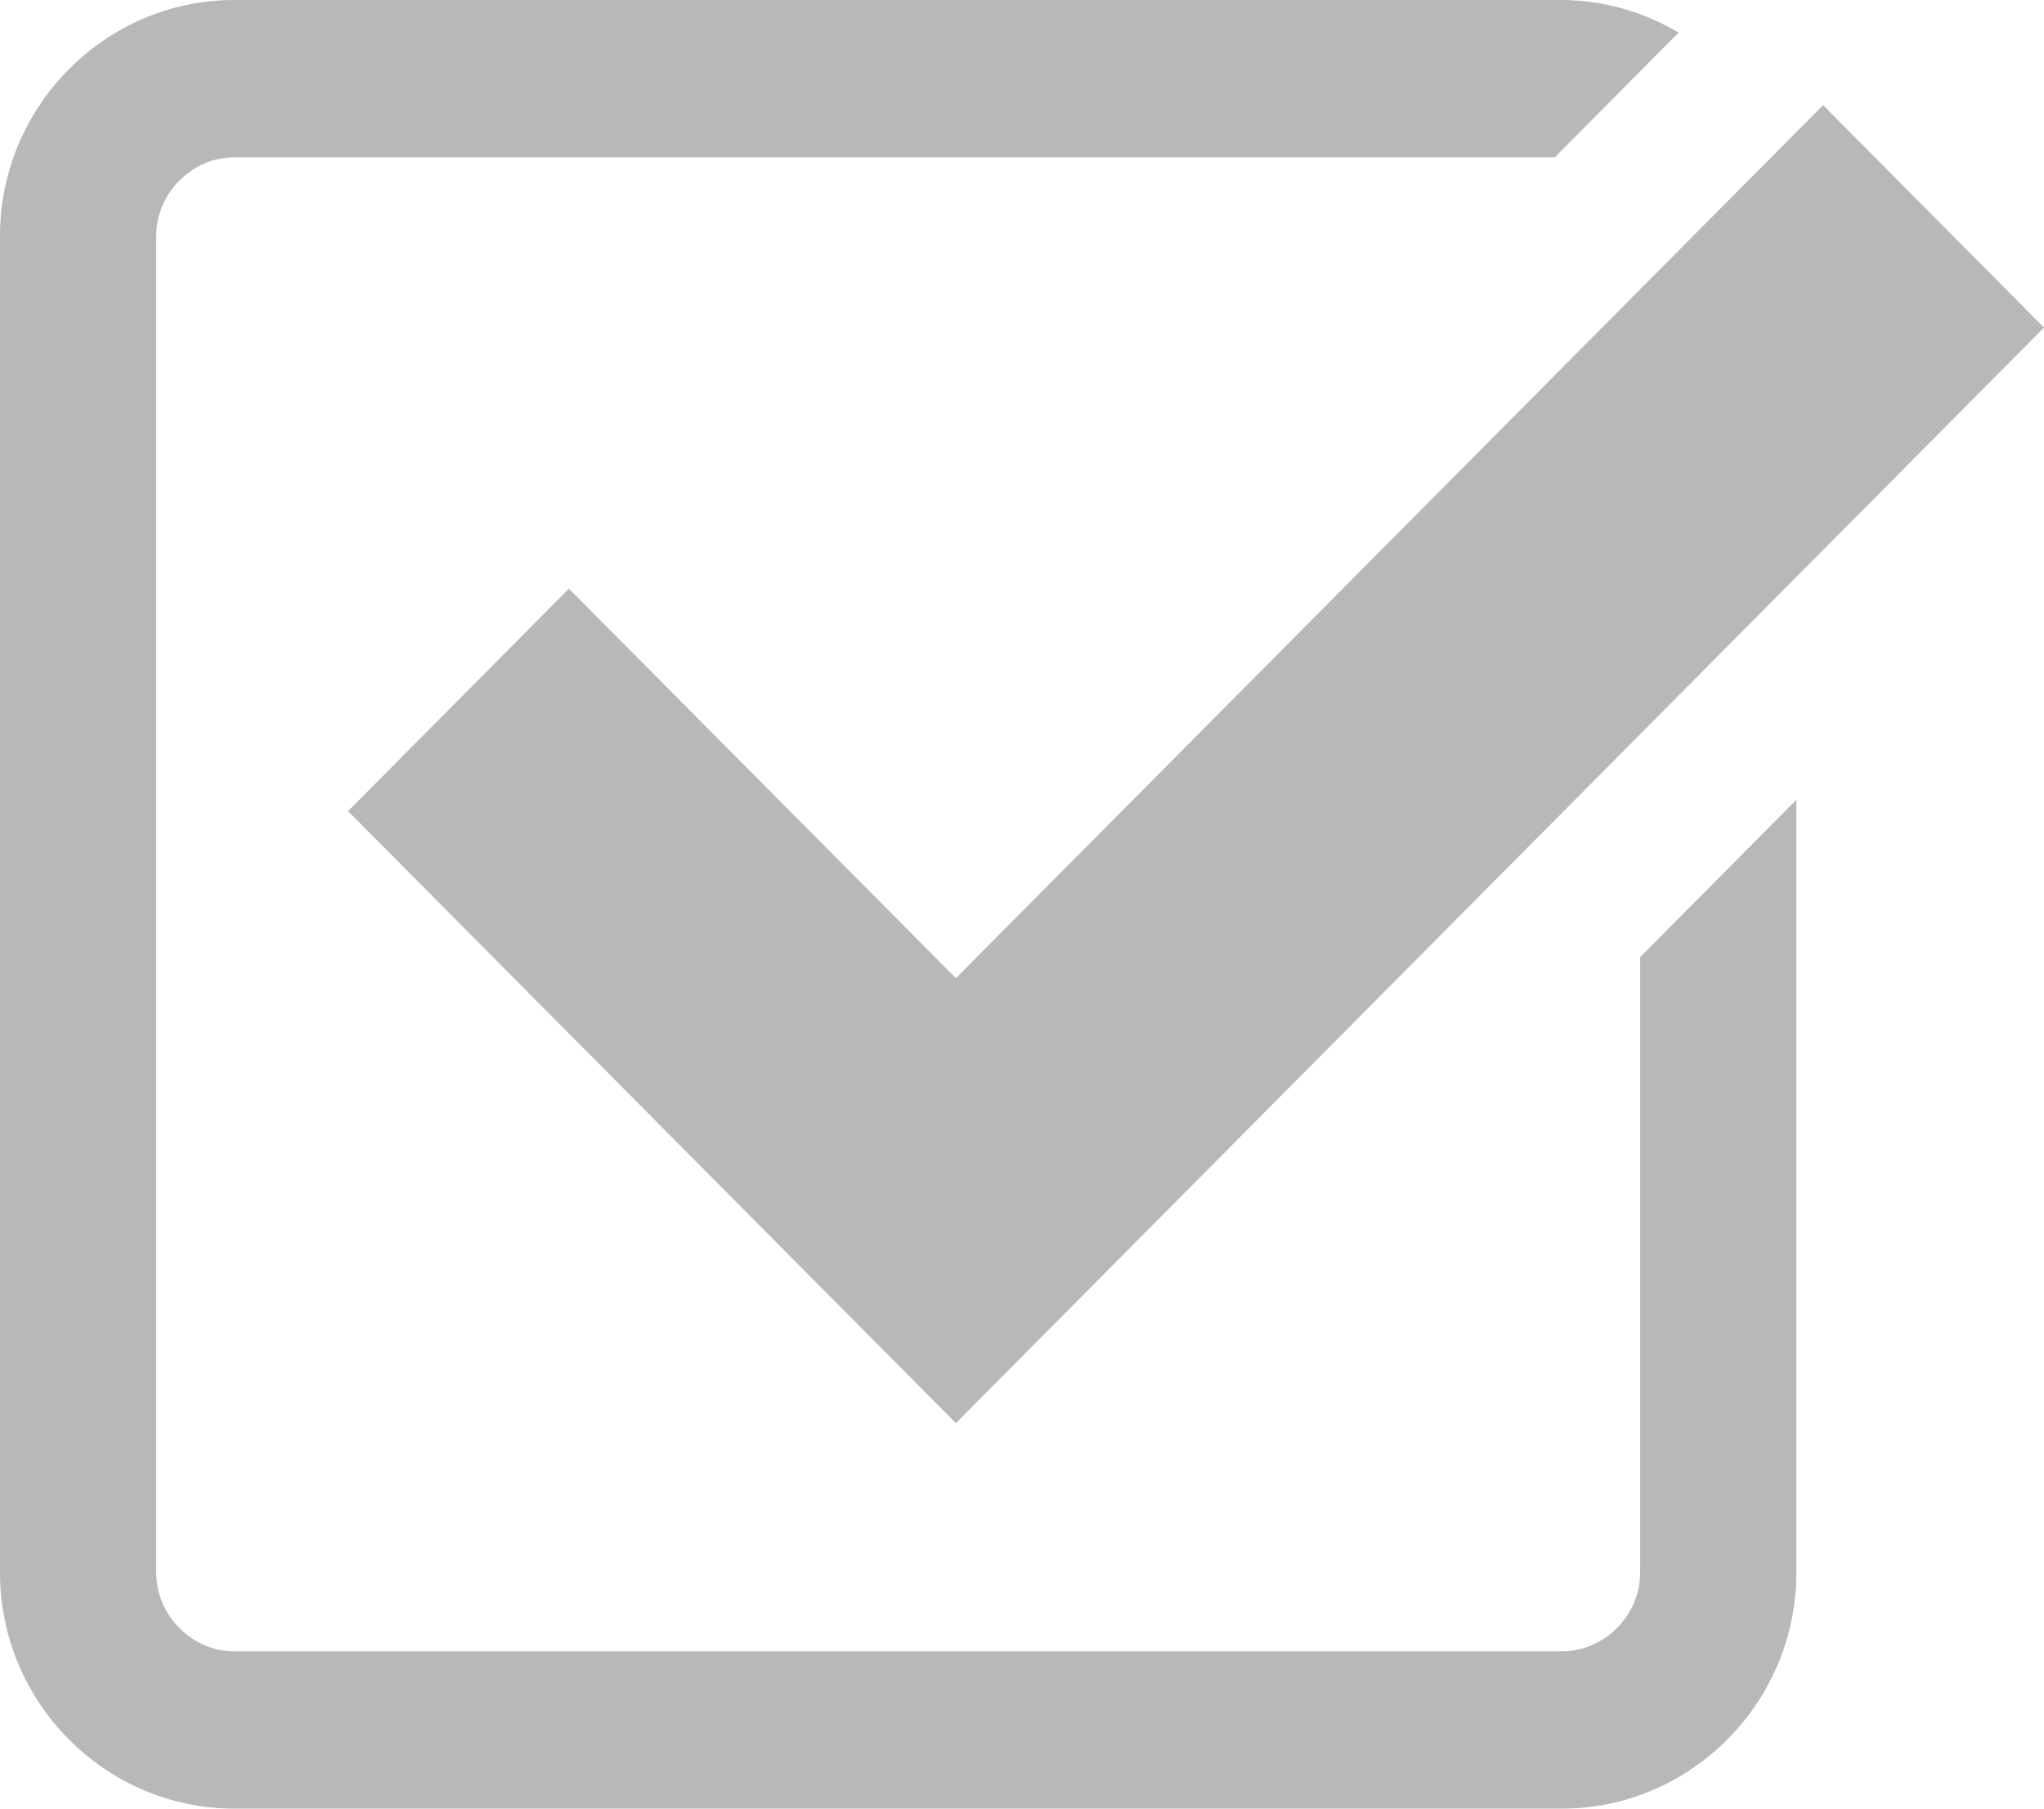
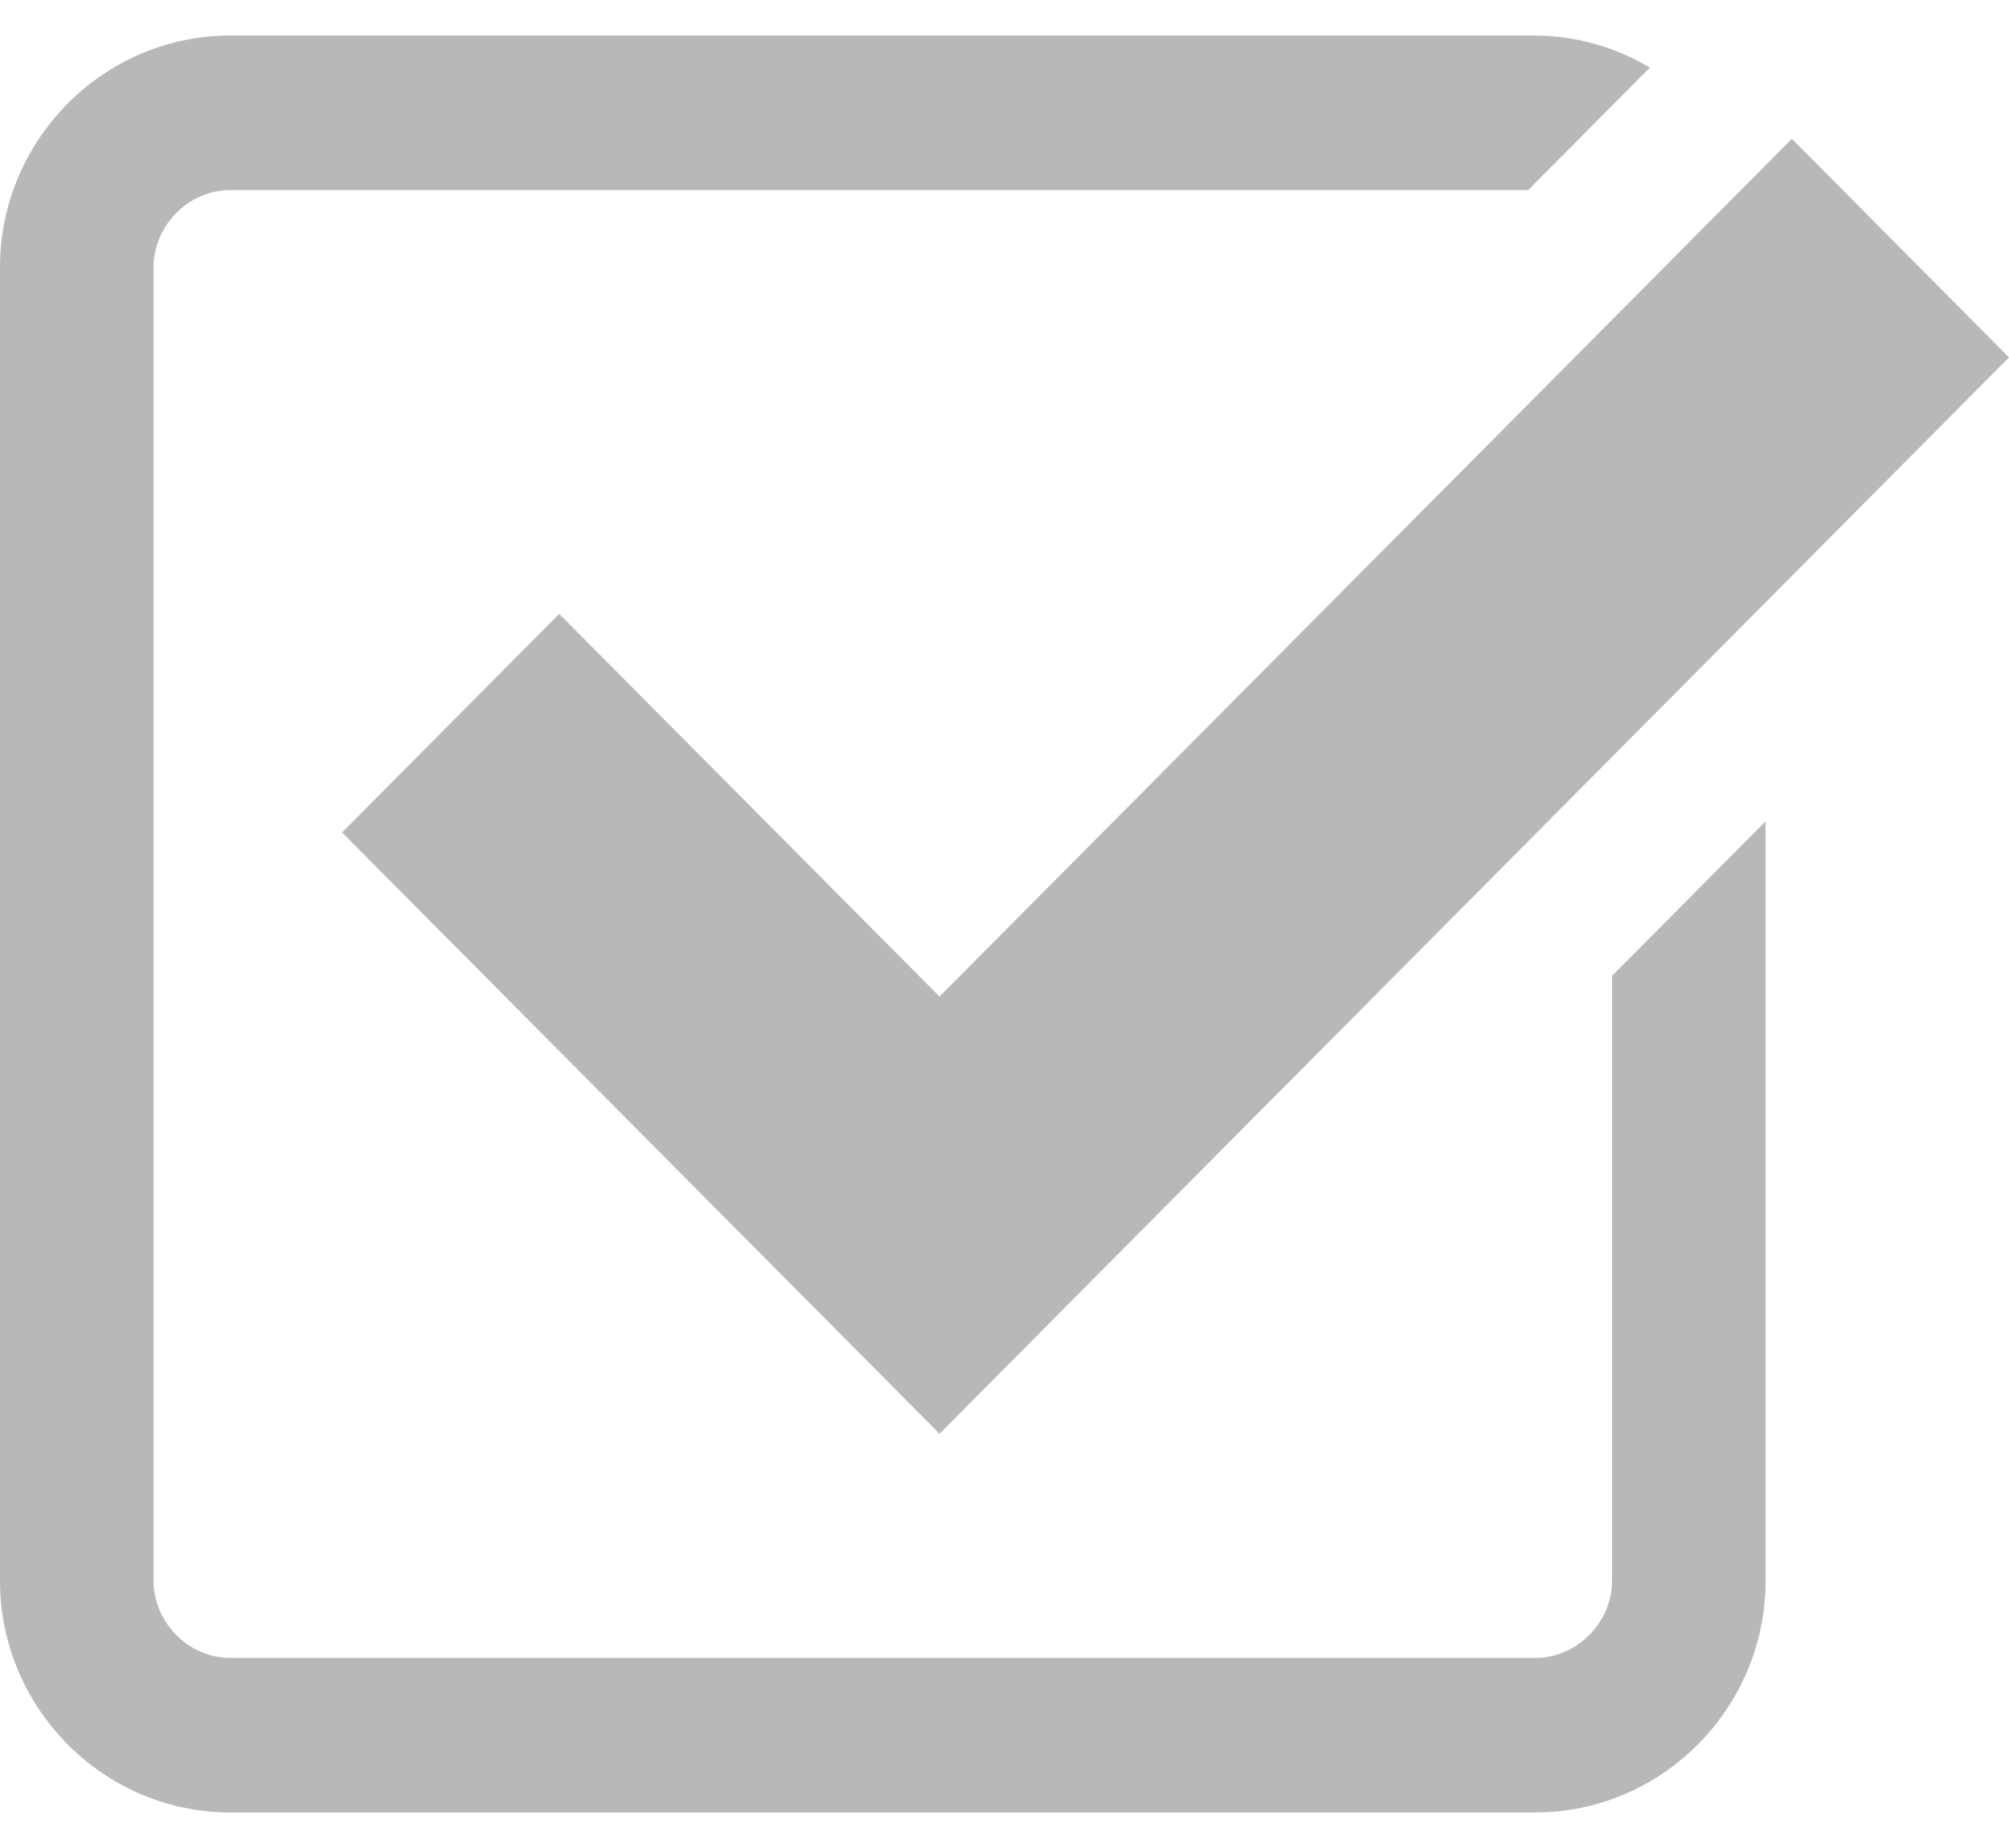
- <svg xmlns="http://www.w3.org/2000/svg" width="26" height="23" viewBox="0 0 26 23" fill="none">
+ <svg xmlns="http://www.w3.org/2000/svg" width="25" height="23" viewBox="0 0 26 23" fill="none">
  <g opacity="0.4">
    <path d="M7.237 7.486L4.427 10.315L12.159 18.098L26 4.166L23.19 1.337L12.159 12.439L7.237 7.486Z" fill="#4D4D4D" />
    <path d="M20.863 20C20.863 20.542 20.408 21 19.869 21H2.98C2.442 21 1.987 20.542 1.987 20V3C1.987 2.458 2.442 2 2.98 2H19.778L21.352 0.415C20.903 0.147 20.392 0.003 19.869 0H2.98C1.341 0 0 1.35 0 3V20C0 21.65 1.341 23 2.98 23H19.869C21.508 23 22.85 21.65 22.85 20V10.171L20.863 12.171V20Z" fill="#4D4D4D" />
  </g>
</svg>
